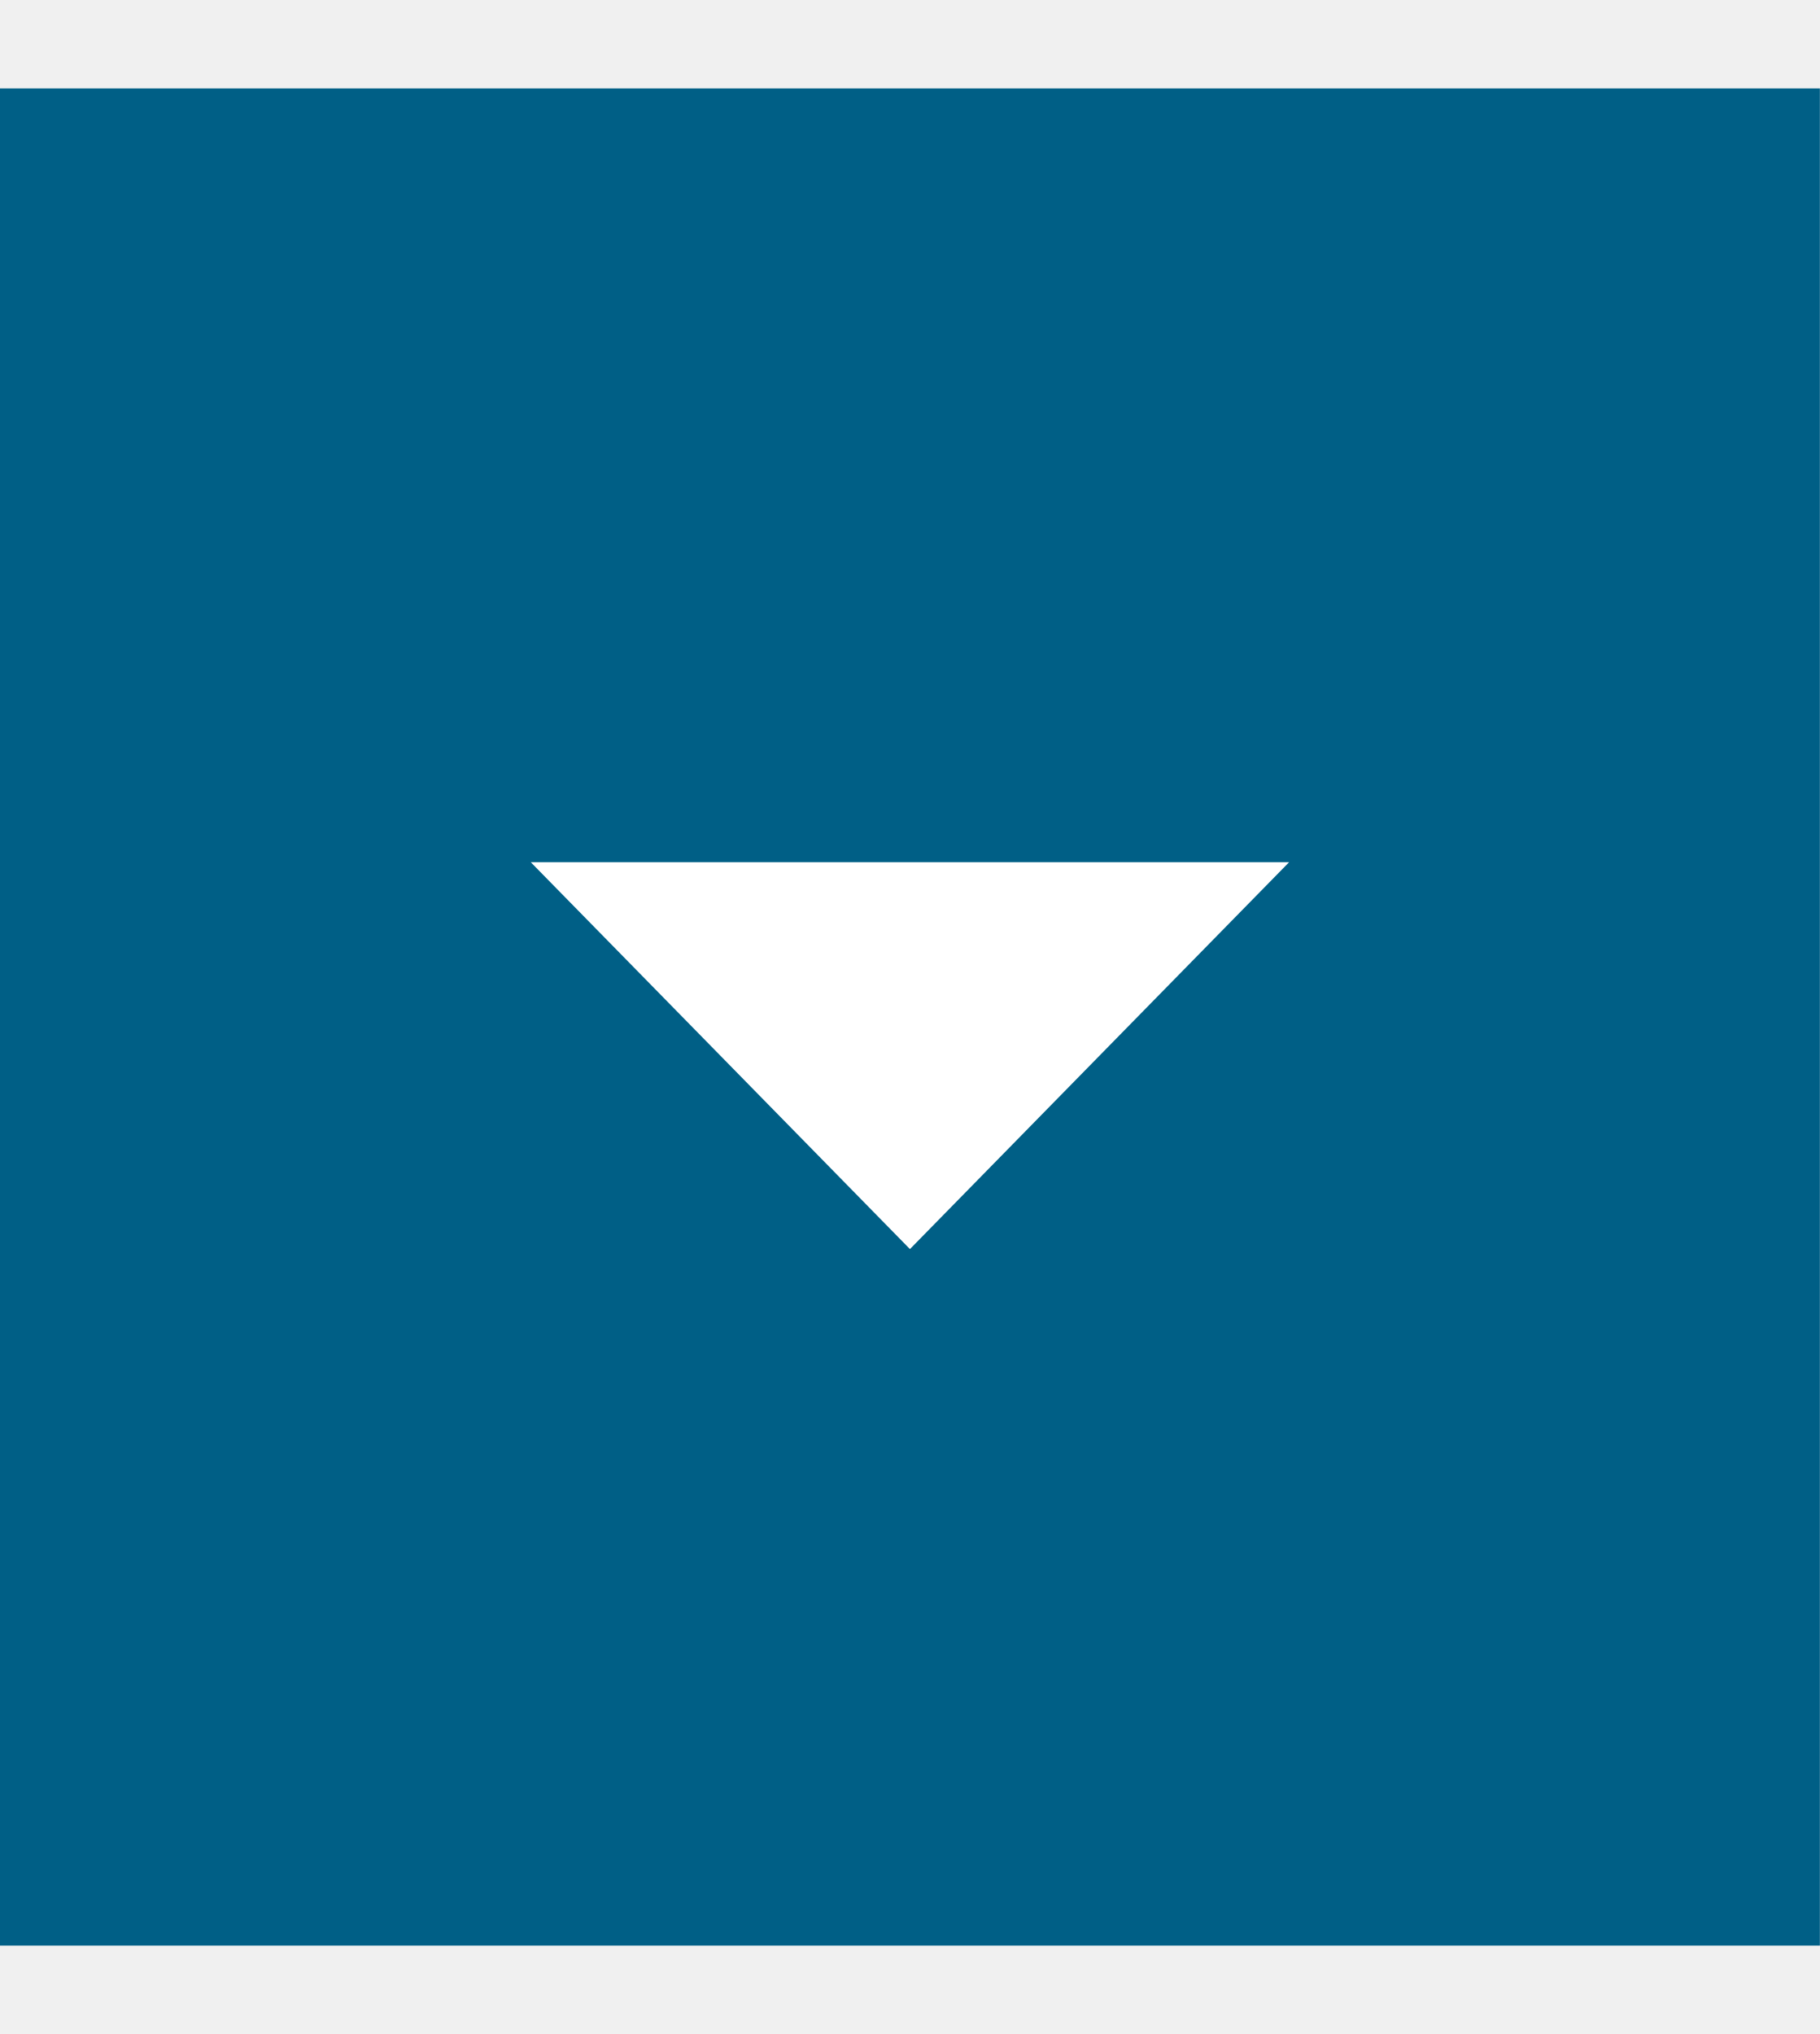
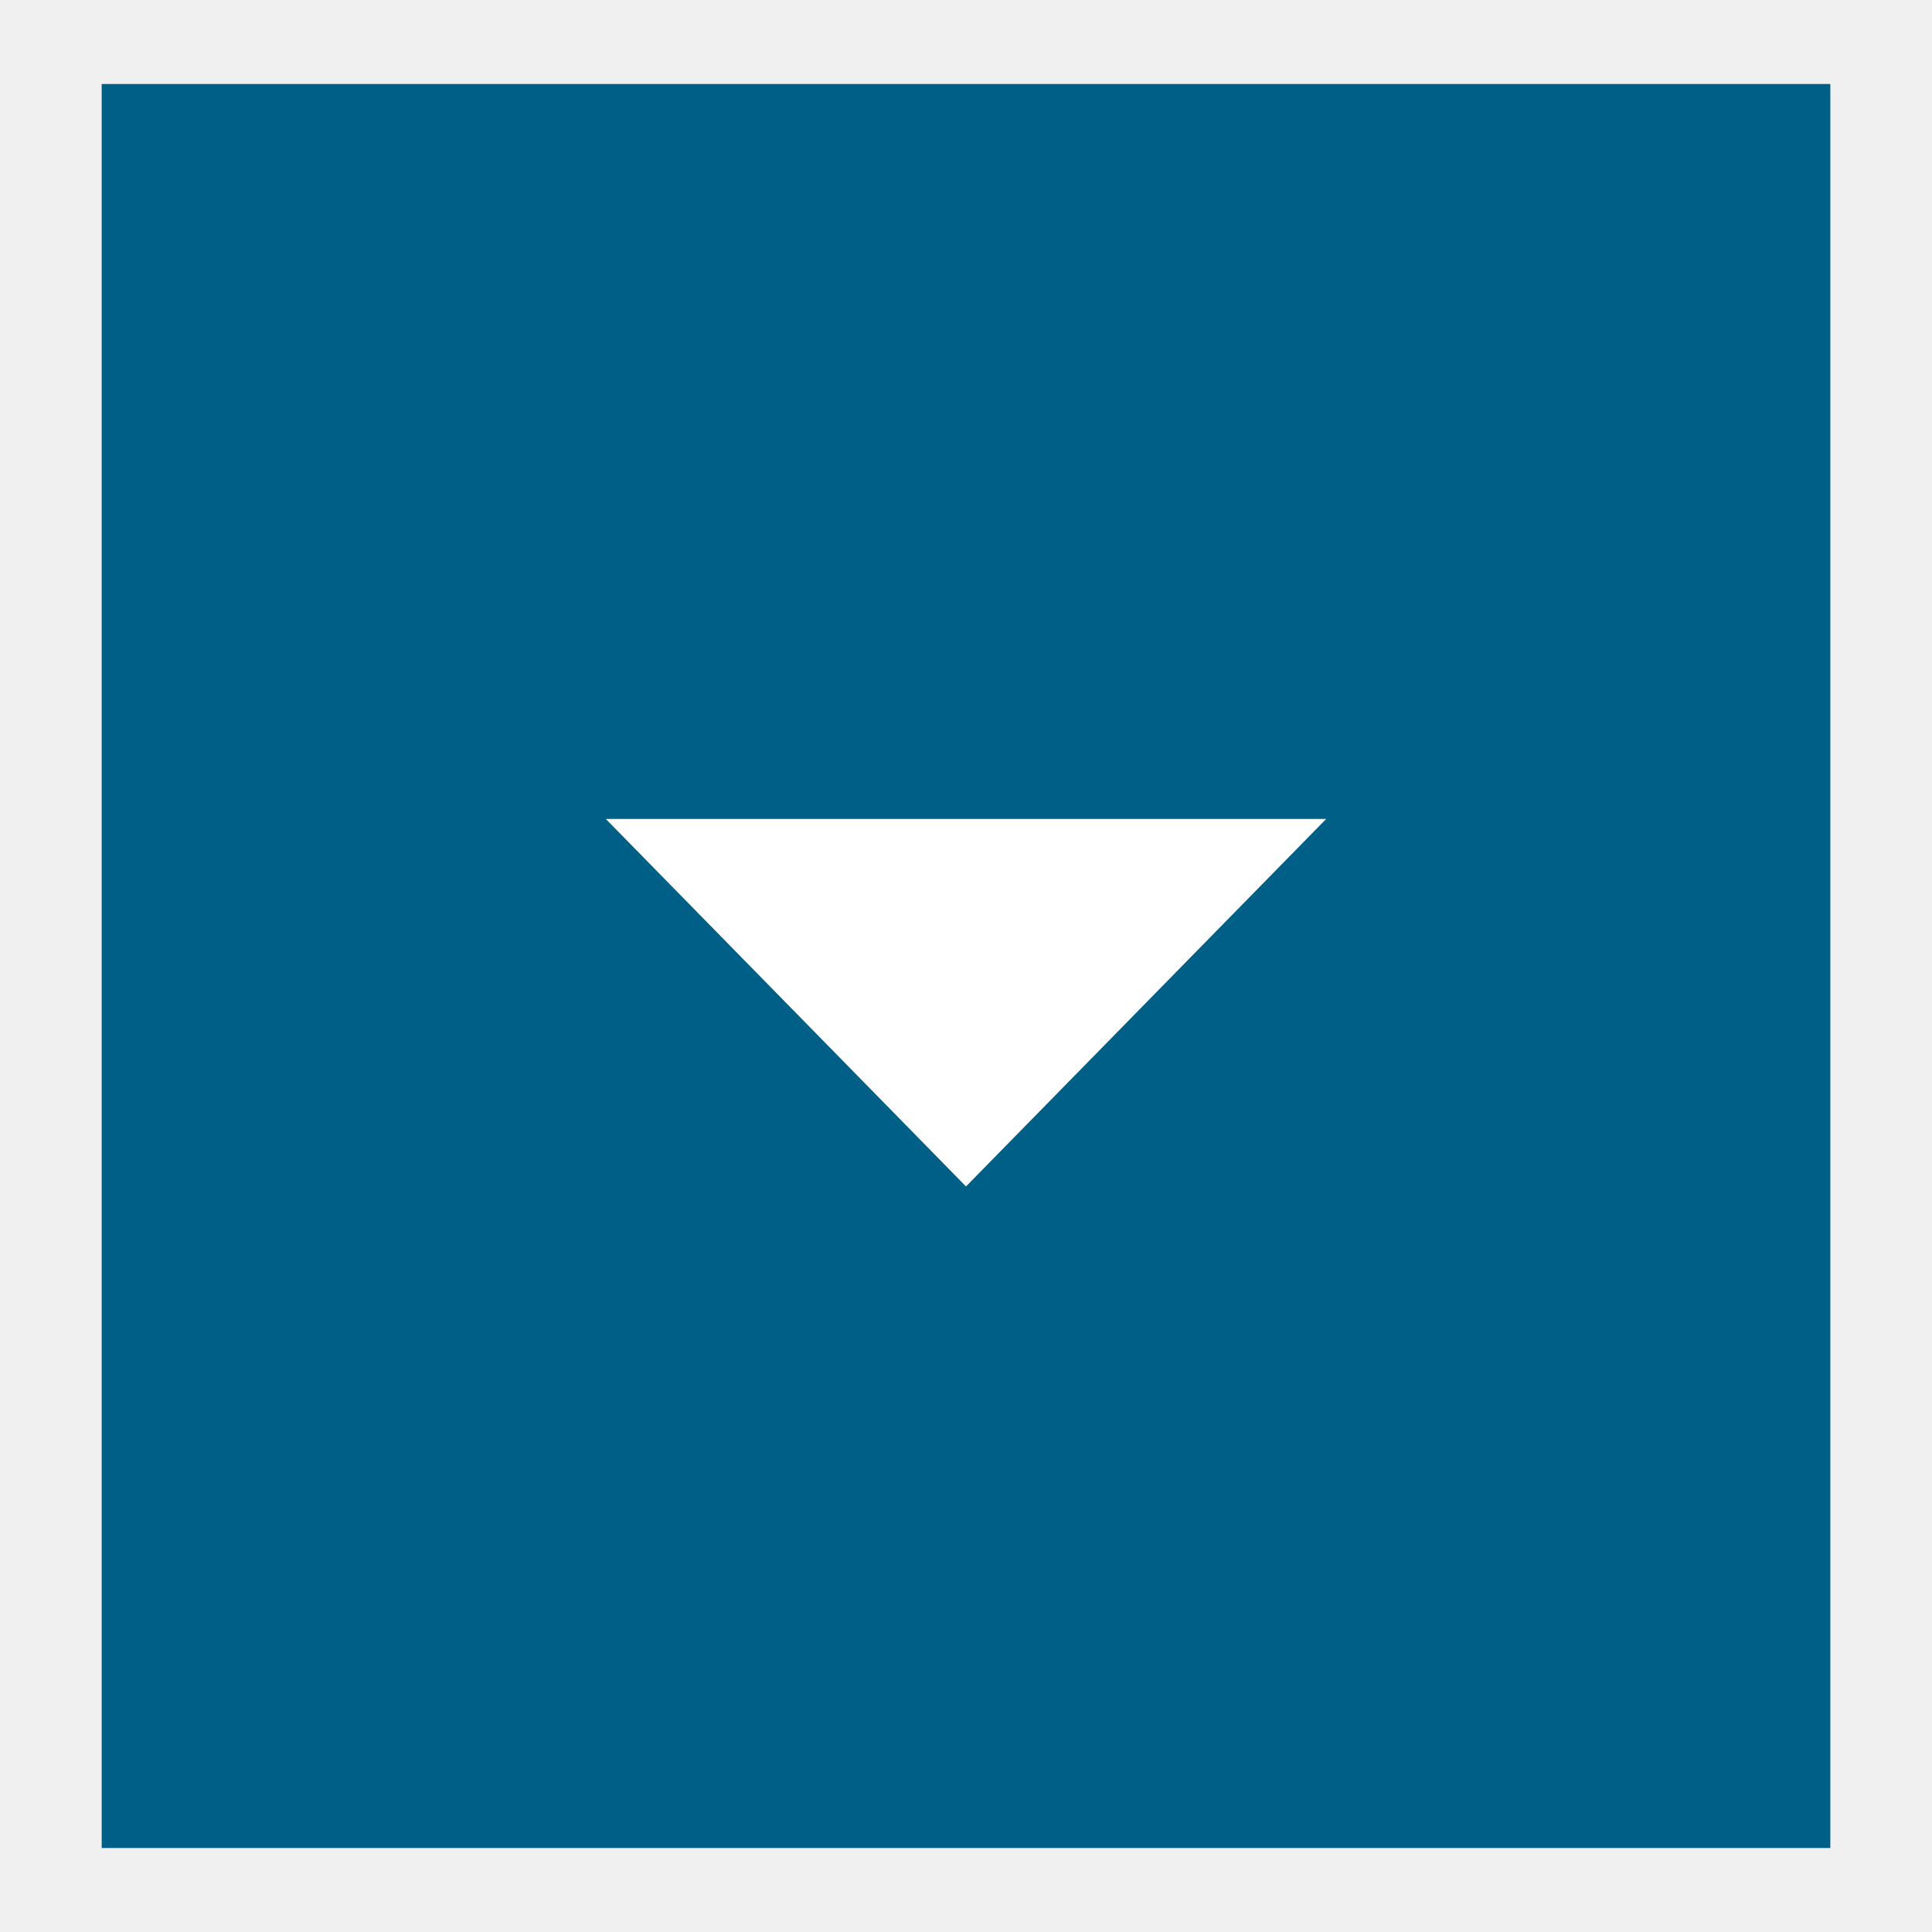
- <svg xmlns="http://www.w3.org/2000/svg" width="17" height="19" viewBox="0 0 17 19" fill="none">
+ <svg xmlns="http://www.w3.org/2000/svg" width="17" height="17" viewBox="0 0 17 19" fill="none">
  <rect width="17" height="17.348" transform="translate(0 0.82608)" fill="#005F86" />
  <path d="M8.5 11.668L4.958 8.054H12.042L8.5 11.668Z" fill="white" />
</svg>
